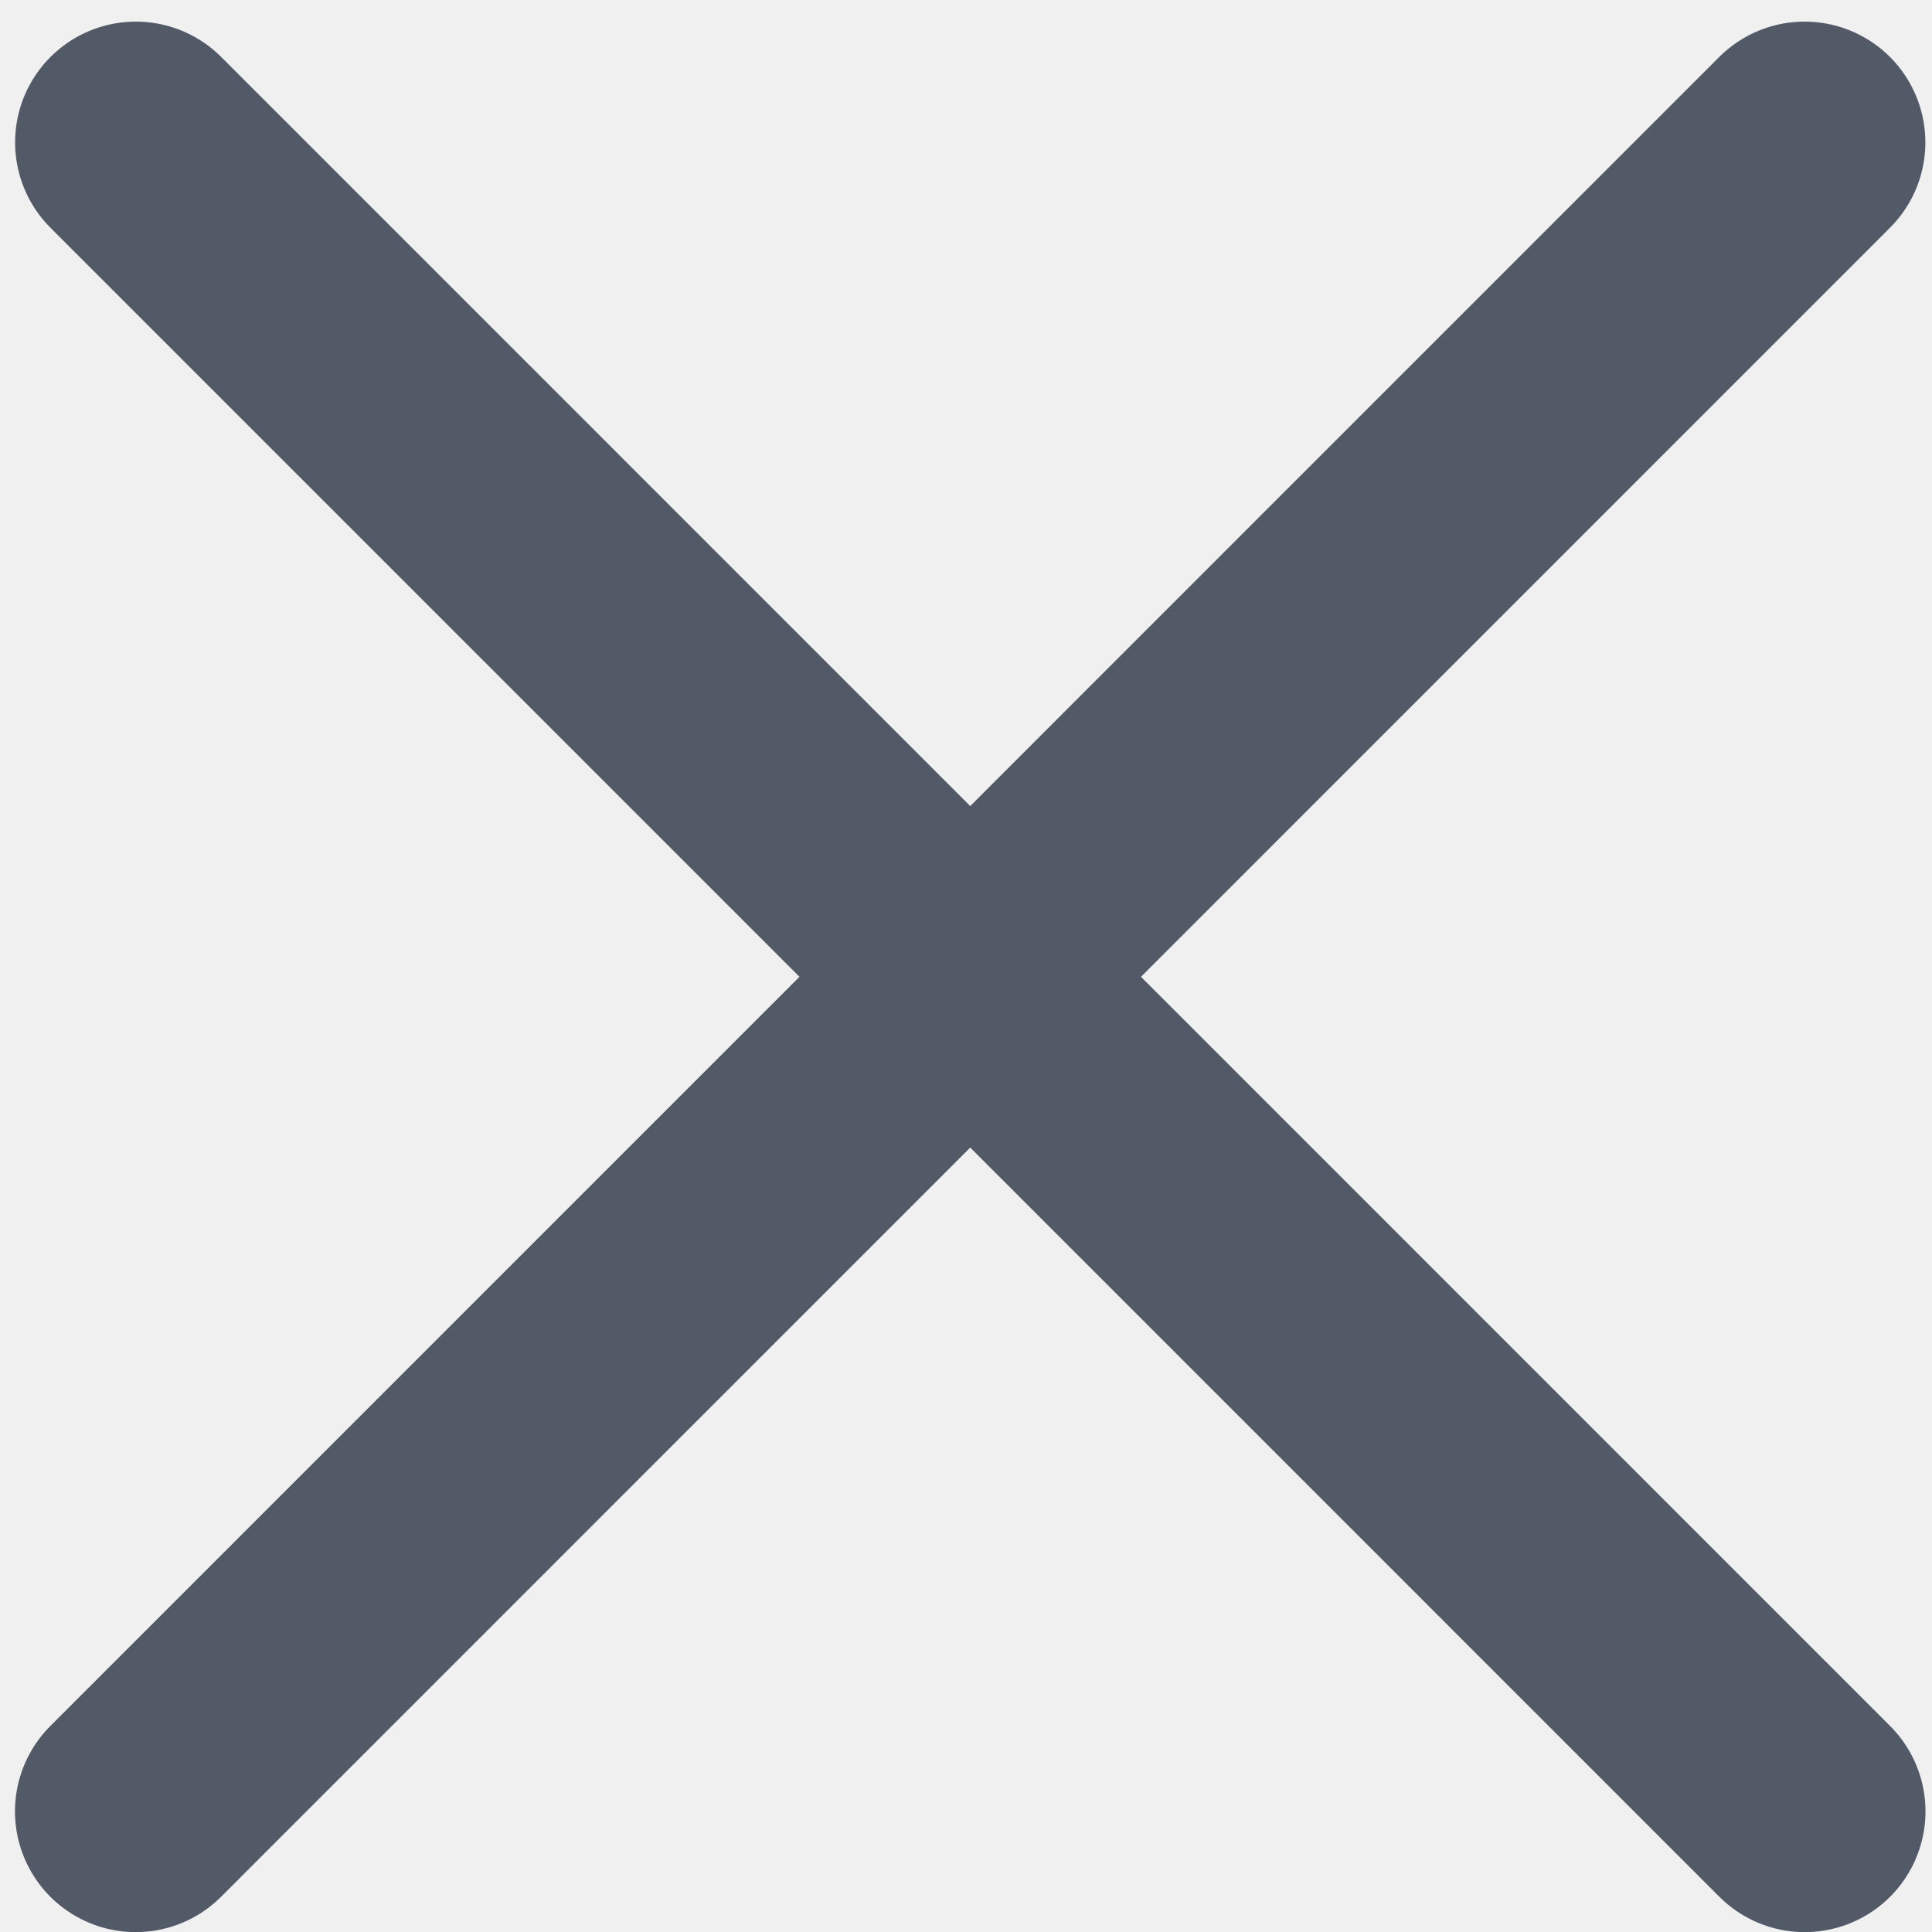
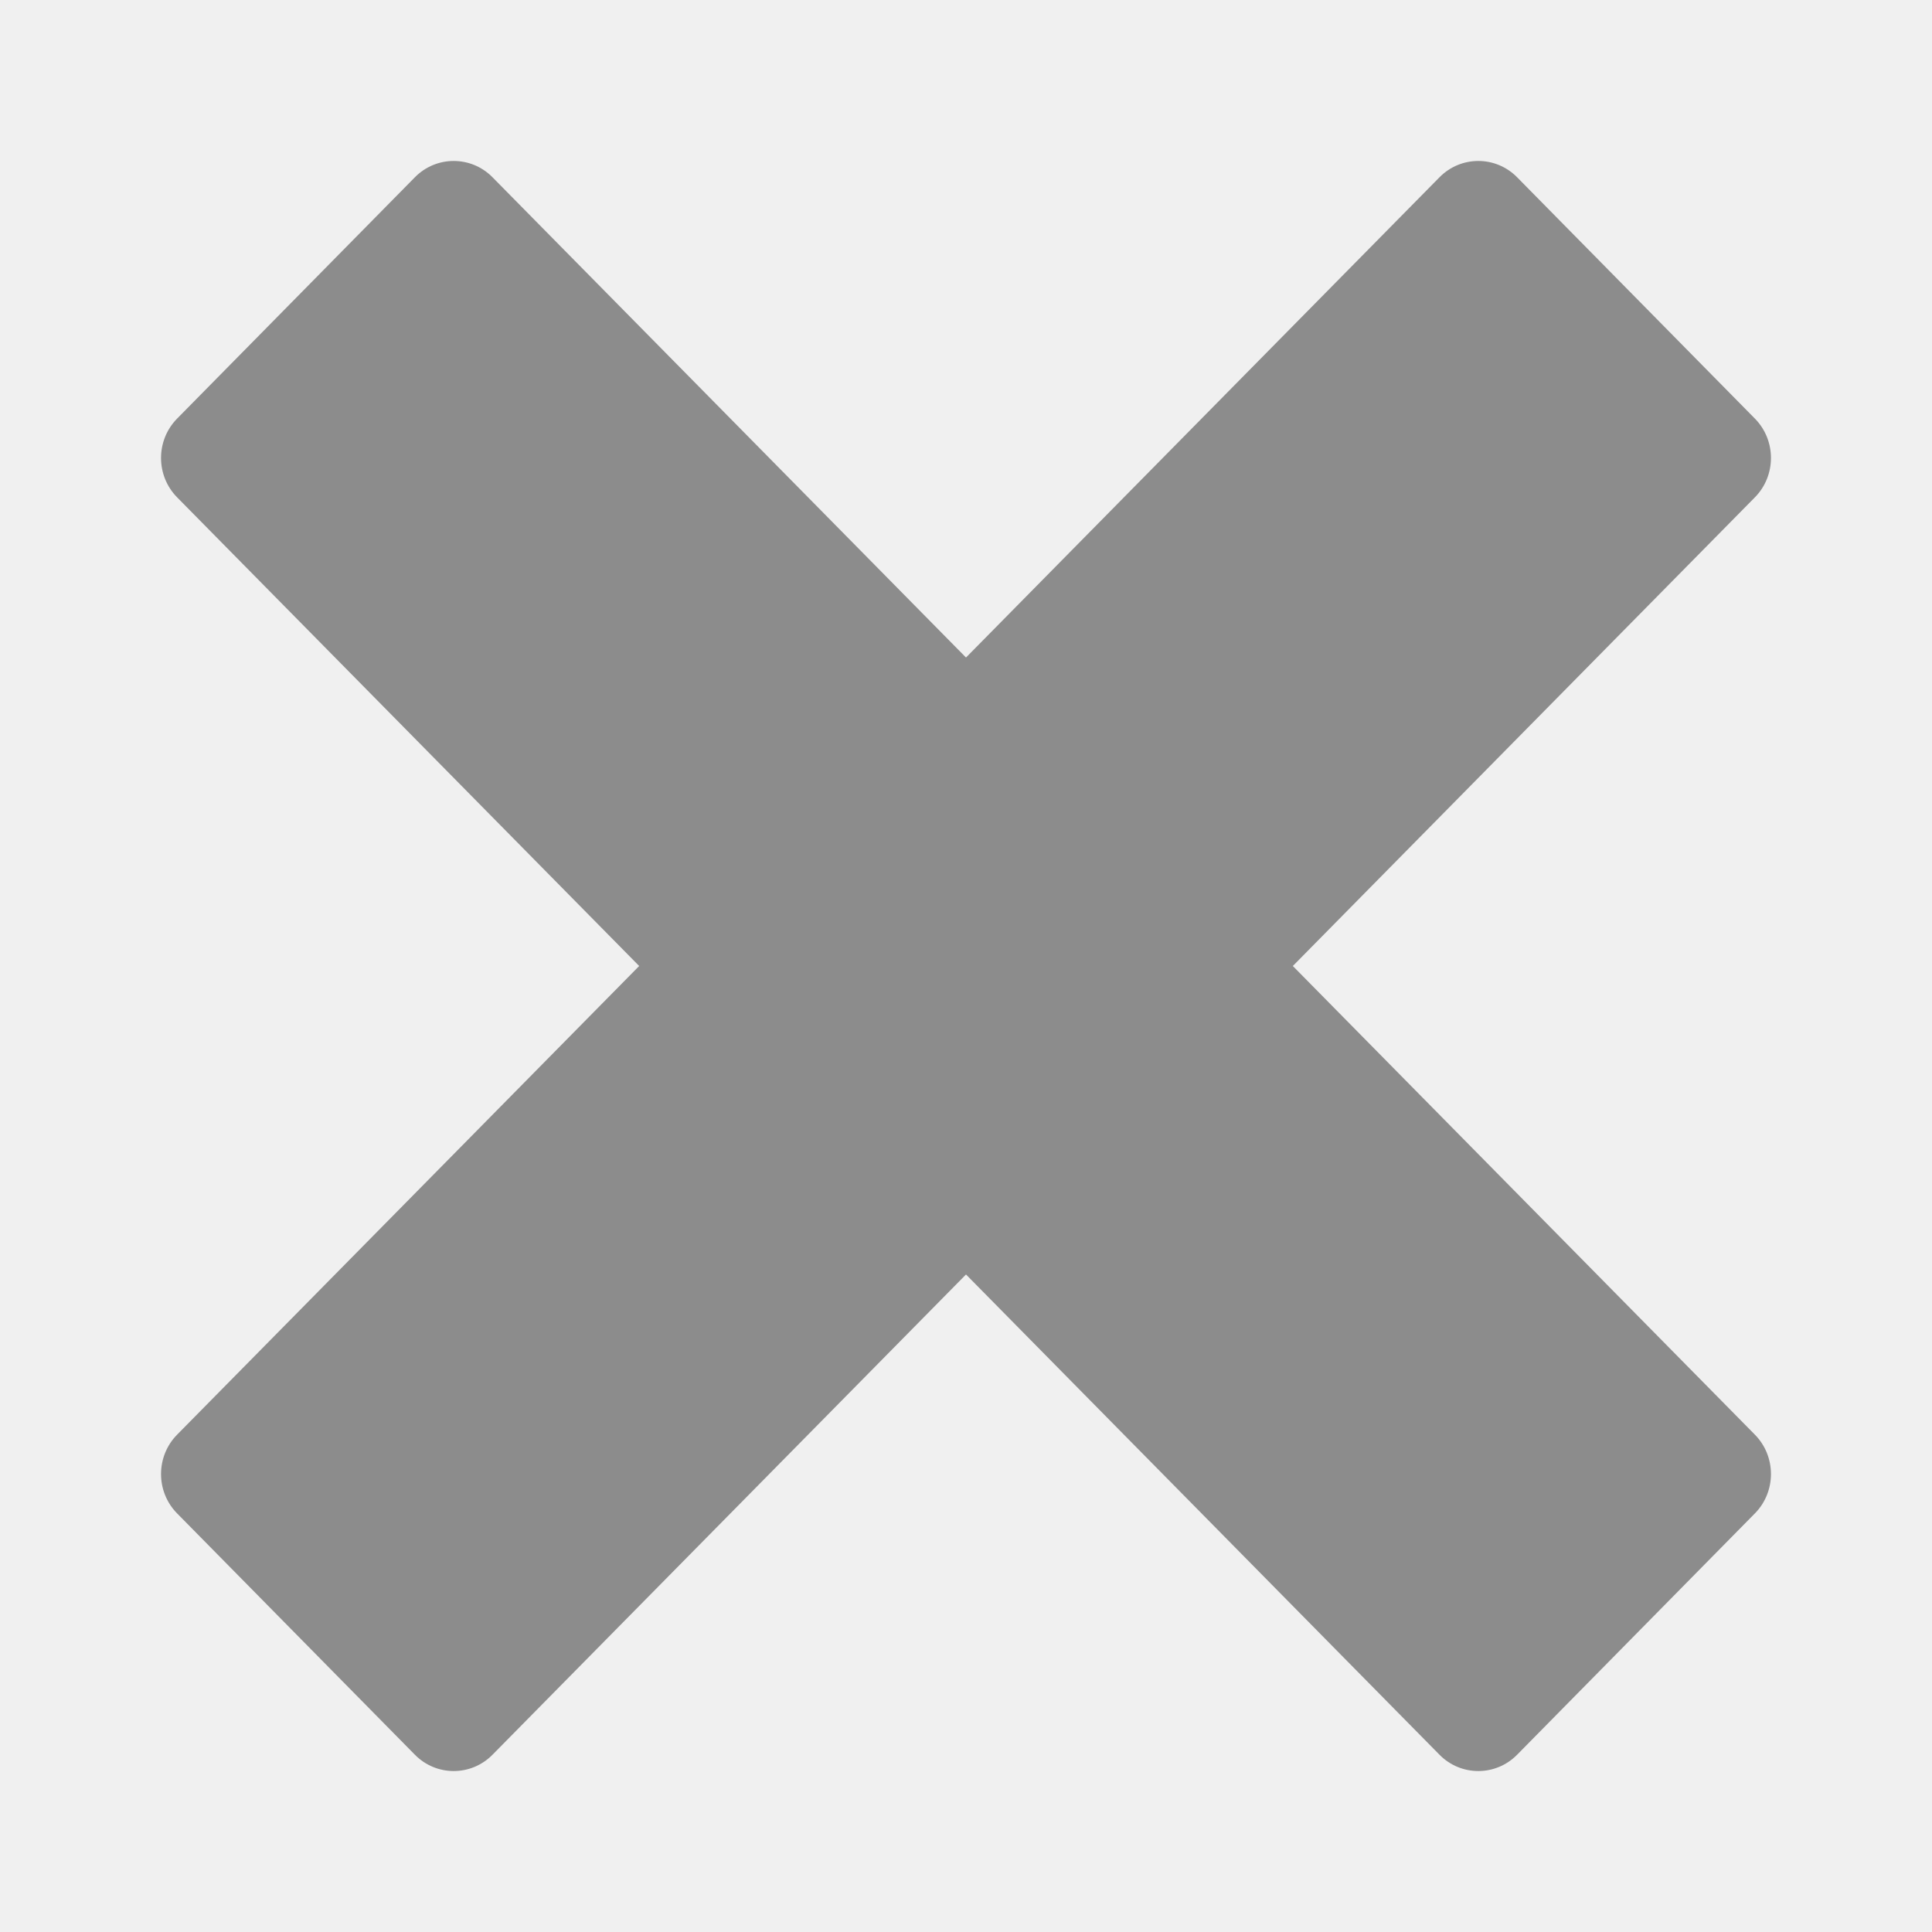
- <svg xmlns="http://www.w3.org/2000/svg" width="16" height="16" viewBox="0 0 16 16" fill="none">
-   <g clip-path="url(#clip0_120_185)">
-     <path d="M1.125 1.179L14.946 15.001" stroke="#535A67" stroke-width="2" stroke-linecap="round" />
-     <path d="M14.945 1.179L1.124 15.001" stroke="#535A67" stroke-width="2" stroke-linecap="round" />
+ <svg xmlns="http://www.w3.org/2000/svg" width="12" height="12" viewBox="0 0 12 12" fill="none">
+   <g opacity="0.5">
+     <path d="M9.423 1.101C9.29 0.966 9.074 0.966 8.941 1.101L6 4.084L3.059 1.101C2.926 0.966 2.71 0.966 2.577 1.101L1.1 2.6C0.967 2.735 0.967 2.954 1.1 3.089L3.97 6L1.1 8.911C0.967 9.046 0.967 9.265 1.1 9.4L2.577 10.899C2.71 11.034 2.926 11.034 3.059 10.899L6 7.916L8.941 10.899C9.074 11.034 9.29 11.034 9.423 10.899L10.9 9.4C11.033 9.265 11.033 9.046 10.9 8.911L8.03 6L10.9 3.089C11.033 2.954 11.033 2.735 10.9 2.6L9.423 1.101Z" fill="#282828" />
  </g>
-   <defs>
-     <clipPath id="clip0_120_185">
-       <rect width="16" height="16" fill="white" />
-     </clipPath>
-   </defs>
</svg>
